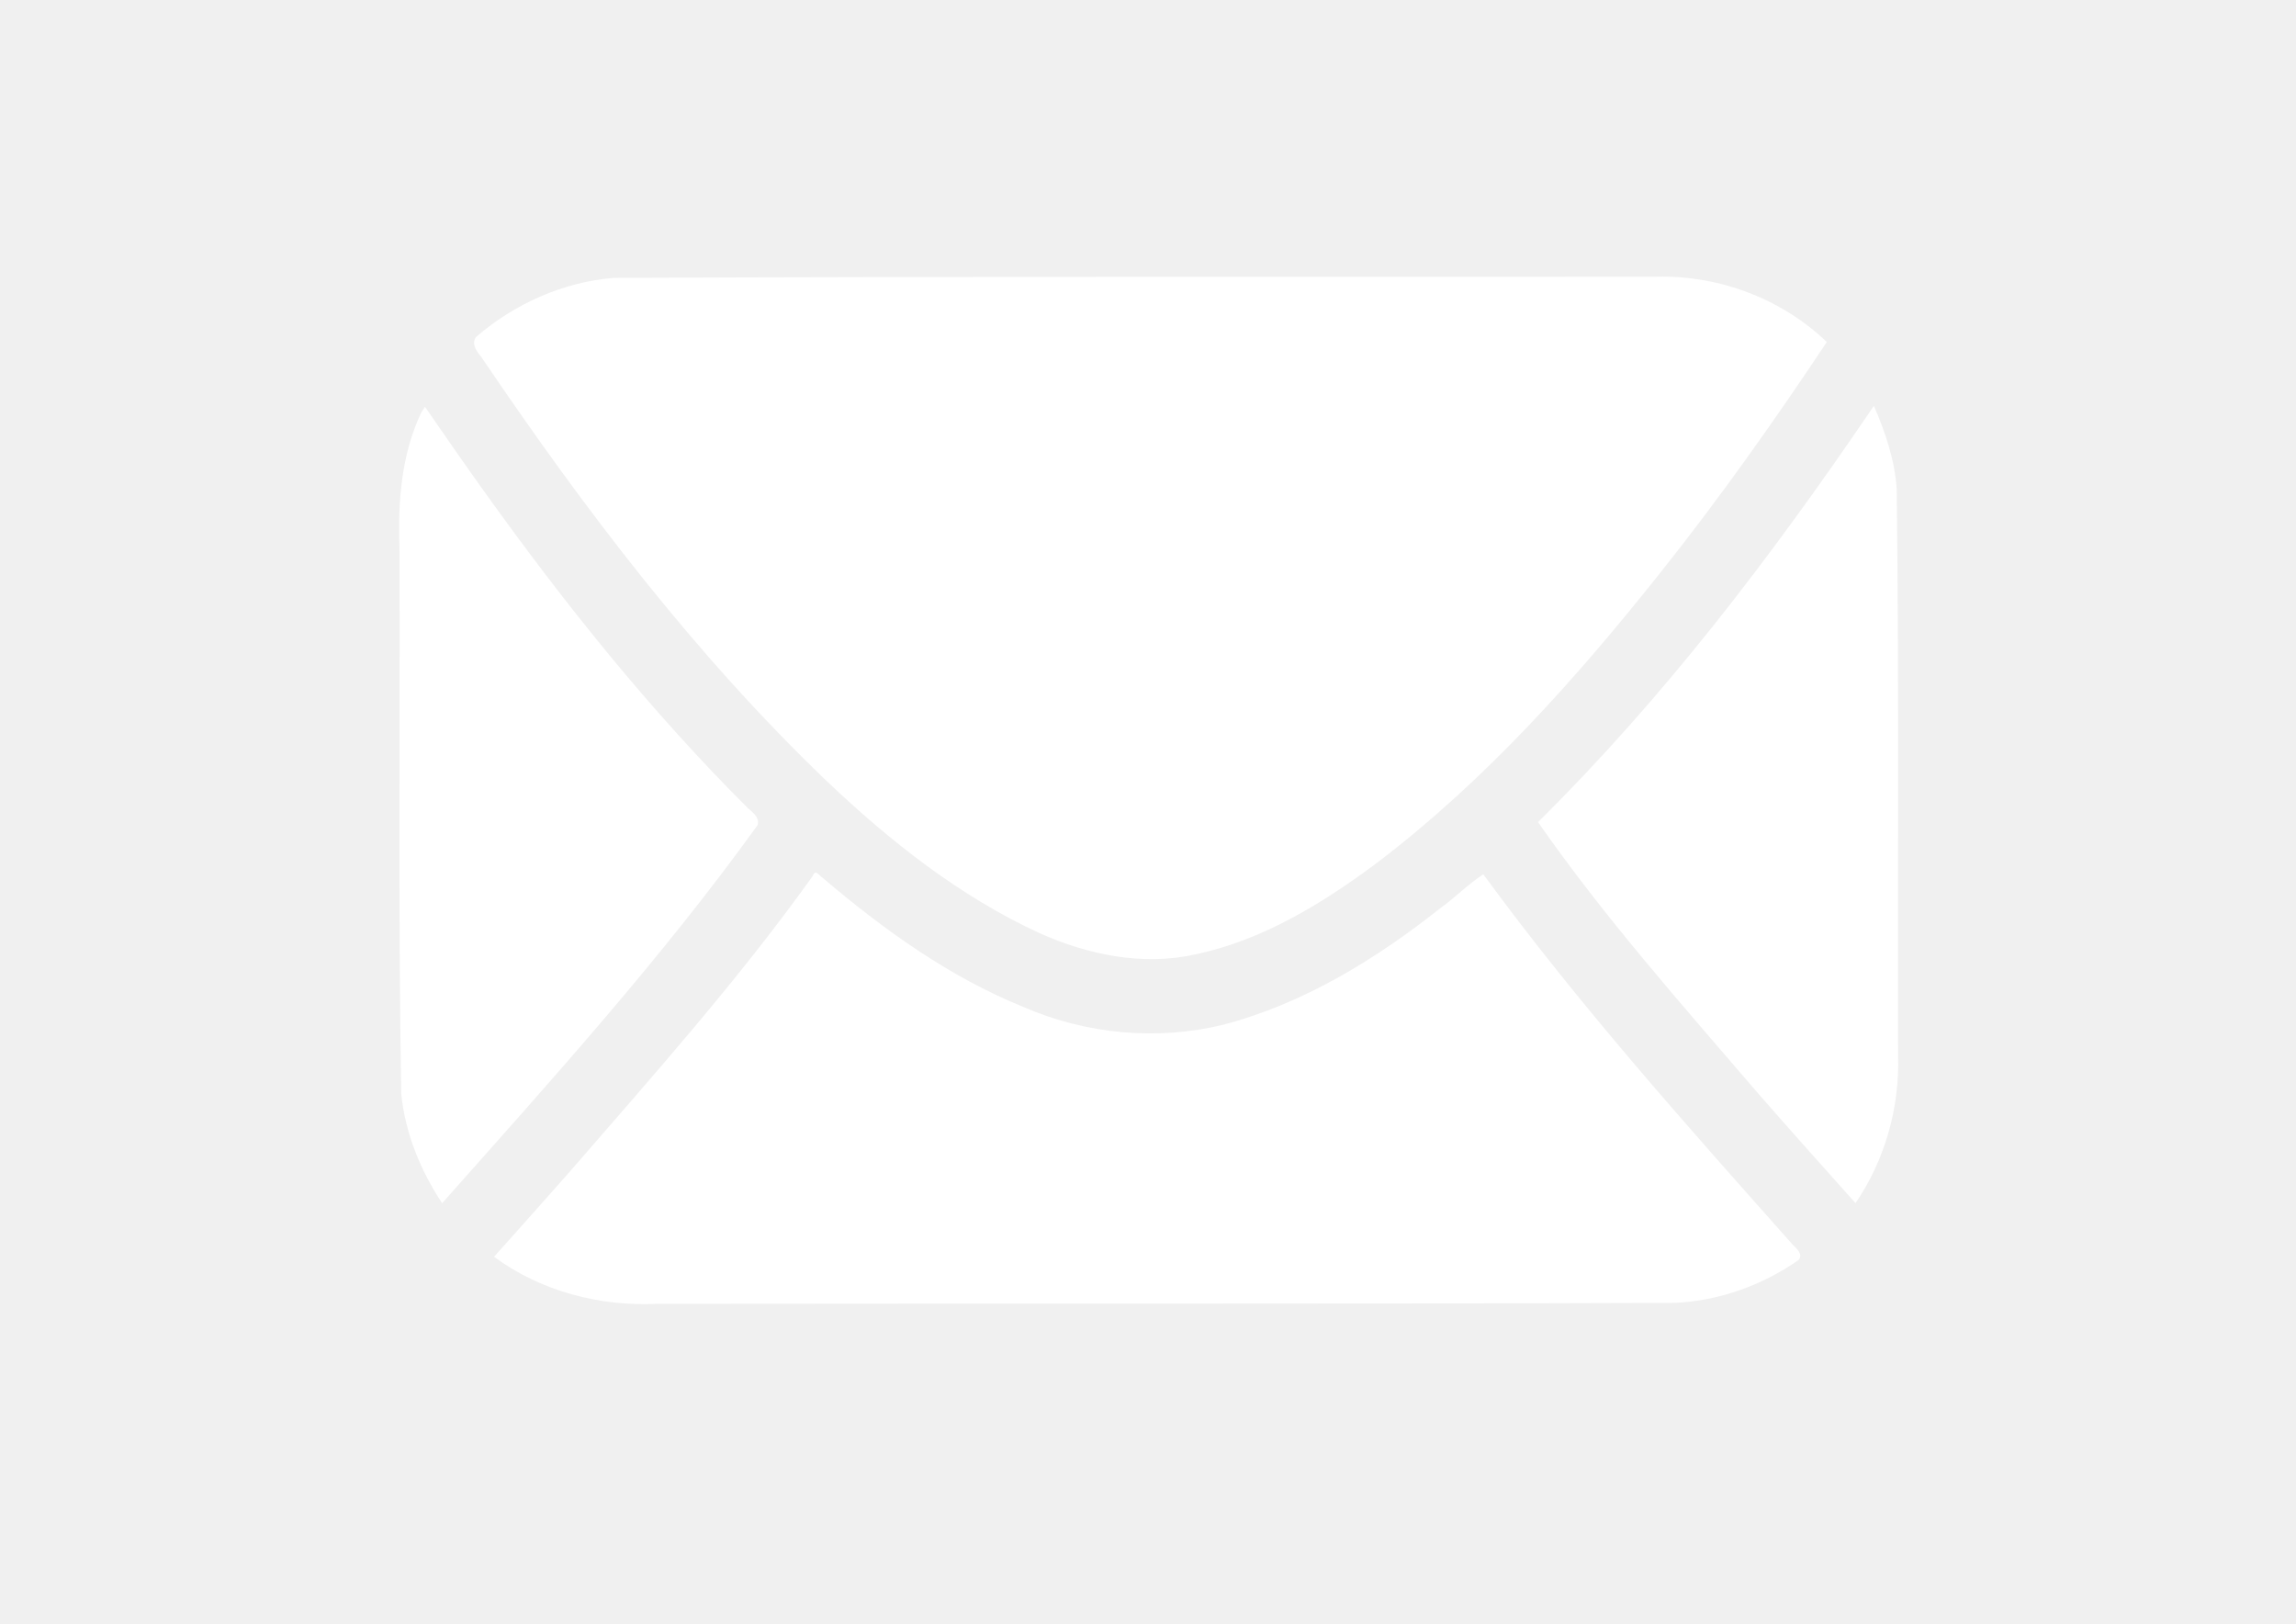
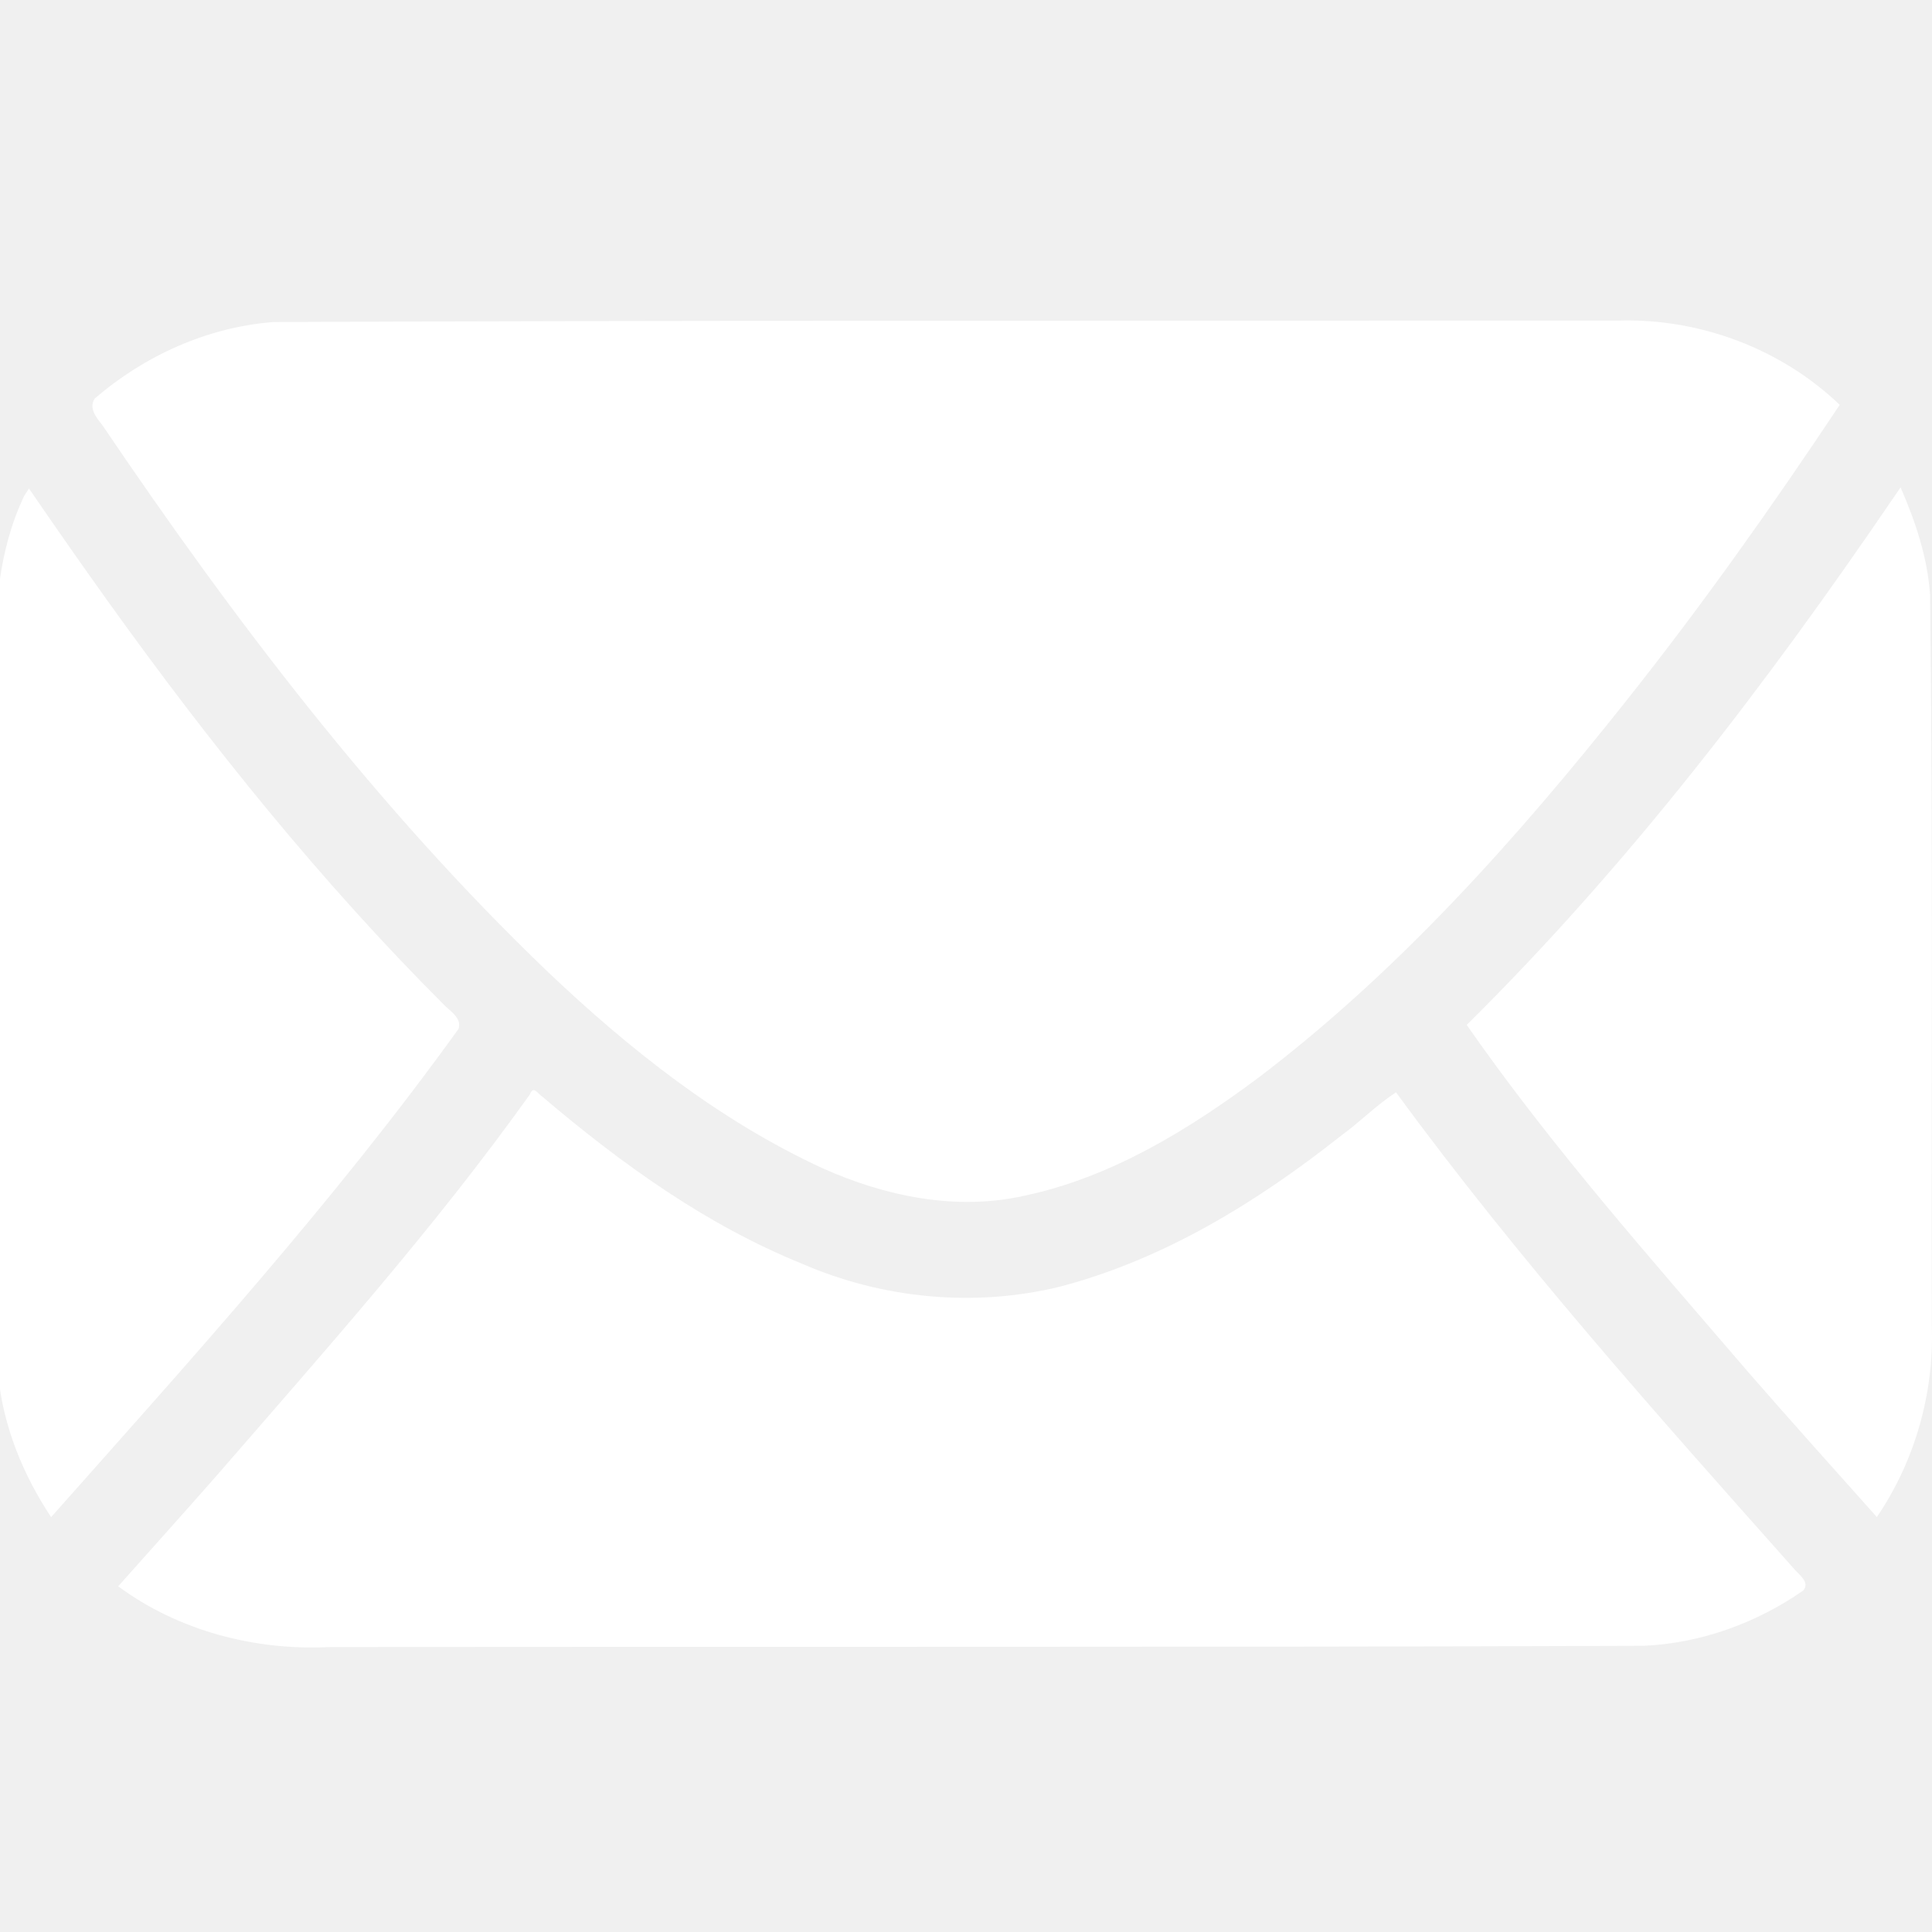
- <svg xmlns="http://www.w3.org/2000/svg" width="297mm" height="210mm" viewBox="0 0 297 210" version="1.1" id="svg1">
+ <svg xmlns="http://www.w3.org/2000/svg" width="200mm" height="200mm" viewBox="0 0 200 200" version="1.1" id="svg1">
  <defs id="defs1">
    <rect x="299.728" y="441.293" width="121.354" height="137.922" id="rect2" />
  </defs>
  <g id="layer1">
-     <path id="rect" style="fill:#ffffff;stroke-width:0.301" d="m 54.487,53.368 c -2.558,5.387 -3.027,11.483 -2.814,17.367 0.09,23.572 -0.177,47.148 0.229,70.716 0.5,5.082 2.485,9.929 5.291,14.165 14.087,-15.873 28.371,-31.641 40.796,-48.884 0.324,-0.993 -0.618,-1.649 -1.249,-2.216 C 84.217,92.03 73.093,78.164 62.824,63.83 60.164,60.122 57.557,56.375 54.975,52.611 c -0.163,0.252 -0.326,0.505 -0.488,0.757 z" />
-     <path id="path26" style="fill:#ffffff;stroke-width:0.301" d="m 105.129,113.297 c -9.573,13.4 -20.555,25.697 -31.325,38.125 -3.28,3.725 -6.586,7.416 -9.893,11.121 6.032,4.455 13.667,6.446 21.114,6.085 43.875,-0.064 87.751,0.037 131.626,-0.127 5.722,-0.246 11.331,-2.279 16.007,-5.541 0.651,-0.762 -0.308,-1.507 -0.801,-2.026 -13.806,-15.532 -27.699,-31.063 -39.983,-47.859 -1.988,1.293 -3.633,2.996 -5.518,4.353 -8.371,6.63 -17.717,12.375 -28.126,15.106 -8.561,2.094 -17.769,1.22 -25.838,-2.296 -9.589,-3.876 -18.082,-9.999 -25.954,-16.684 -0.518,-0.315 -0.933,-1.246 -1.307,-0.258 z" />
-     <path id="path27" style="fill:#ffffff;stroke-width:0.301" d="m 241.769,53.415 c -12.781,18.767 -26.64,36.922 -42.818,52.911 8.558,12.291 18.526,23.499 28.264,34.85 4.222,4.852 8.524,9.63 12.805,14.431 3.817,-5.595 5.744,-12.414 5.505,-19.177 -0.052,-24.396 0.124,-48.794 -0.173,-73.187 -0.258,-3.739 -1.466,-7.333 -2.954,-10.748 -0.209,0.306 -0.419,0.613 -0.628,0.919 z" />
-     <path d="m 214.357,35.791 c -22.488,0.017 -44.976,0.006 -67.463,0.014 -22.488,0.009 -44.975,0.037 -67.463,0.134 -0.823,0.064 -1.641,0.165 -2.452,0.3 -0.812,0.135 -1.617,0.305 -2.414,0.508 -0.797,0.203 -1.585,0.439 -2.363,0.706 -0.778,0.267 -1.544,0.566 -2.299,0.894 -0.755,0.328 -1.497,0.685 -2.225,1.07 -0.728,0.385 -1.441,0.798 -2.137,1.237 -0.697,0.439 -1.377,0.904 -2.039,1.393 -0.662,0.489 -1.304,1.003 -1.927,1.539 -0.083,0.119 -0.143,0.238 -0.183,0.357 -0.04,0.12 -0.06,0.239 -0.064,0.358 -0.007,0.238 0.052,0.475 0.15,0.704 0.098,0.23 0.235,0.452 0.385,0.663 0.149,0.211 0.311,0.41 0.457,0.592 1.648,2.436 3.314,4.862 5.001,7.274 1.687,2.413 3.395,4.812 5.126,7.194 1.732,2.382 3.488,4.747 5.271,7.091 1.783,2.344 3.593,4.667 5.432,6.966 1.84,2.298 3.71,4.572 5.612,6.818 1.903,2.245 3.838,4.462 5.81,6.646 1.971,2.184 3.979,4.336 6.025,6.453 2.046,2.116 4.131,4.196 6.258,6.236 1.026,0.976 2.064,1.941 3.116,2.893 1.052,0.952 2.119,1.89 3.2,2.812 1.081,0.921 2.177,1.826 3.288,2.71 1.112,0.884 2.239,1.748 3.383,2.588 1.144,0.84 2.304,1.657 3.483,2.446 1.178,0.789 2.374,1.552 3.588,2.283 1.214,0.732 2.447,1.434 3.699,2.101 1.252,0.668 2.523,1.301 3.815,1.897 0.782,0.351 1.578,0.681 2.385,0.988 0.807,0.306 1.624,0.589 2.451,0.844 0.827,0.255 1.662,0.483 2.504,0.68 0.842,0.197 1.69,0.365 2.542,0.498 0.852,0.133 1.709,0.232 2.568,0.294 0.859,0.062 1.719,0.087 2.579,0.072 0.86,-0.015 1.719,-0.071 2.576,-0.17 0.857,-0.1 1.711,-0.243 2.561,-0.433 1.088,-0.228 2.162,-0.502 3.221,-0.817 1.059,-0.315 2.103,-0.67 3.133,-1.063 1.03,-0.392 2.047,-0.821 3.049,-1.281 1.003,-0.46 1.992,-0.951 2.968,-1.47 0.976,-0.518 1.94,-1.064 2.891,-1.631 0.951,-0.567 1.89,-1.156 2.816,-1.762 0.927,-0.606 1.841,-1.229 2.745,-1.865 0.903,-0.636 1.796,-1.284 2.677,-1.94 1.754,-1.332 3.473,-2.705 5.16,-4.114 1.687,-1.409 3.342,-2.855 4.968,-4.332 1.626,-1.478 3.222,-2.988 4.791,-4.526 1.569,-1.538 3.112,-3.105 4.63,-4.696 1.518,-1.591 3.012,-3.206 4.484,-4.841 1.472,-1.635 2.923,-3.29 4.354,-4.961 1.431,-1.671 2.843,-3.358 4.239,-5.056 1.396,-1.699 2.775,-3.409 4.14,-5.128 1.903,-2.391 3.772,-4.809 5.611,-7.25 1.839,-2.44 3.647,-4.903 5.429,-7.385 1.782,-2.482 3.538,-4.983 5.272,-7.499 1.734,-2.516 3.445,-5.048 5.137,-7.591 -0.728,-0.698 -1.491,-1.356 -2.285,-1.974 -0.794,-0.617 -1.619,-1.194 -2.469,-1.728 -0.851,-0.534 -1.728,-1.026 -2.626,-1.474 -0.899,-0.448 -1.82,-0.852 -2.758,-1.211 -0.938,-0.359 -1.894,-0.673 -2.862,-0.941 -0.969,-0.268 -1.95,-0.489 -2.94,-0.662 -0.99,-0.173 -1.989,-0.299 -2.991,-0.376 -1.003,-0.077 -2.01,-0.104 -3.016,-0.081 z" style="fill:#ffffff;stroke-width:0.301" id="path1" />
+     <path id="rect" style="fill:#ffffff;stroke-width:0.311" d="m 2.494,51.354 c -2.644,5.569 -3.129,11.87 -2.909,17.953 0.093,24.367 -0.183,48.739 0.236,73.103 0.516,5.254 2.569,10.264 5.47,14.643 C 19.855,140.644 34.621,124.343 47.464,106.519 47.8,105.493 46.826,104.815 46.173,104.228 33.227,91.32 21.728,76.987 11.113,62.169 8.363,58.335 5.668,54.462 2.999,50.572 2.831,50.832 2.663,51.093 2.494,51.354 Z" />
+     <path id="path26" style="fill:#ffffff;stroke-width:0.311" d="m 54.845,113.306 c -9.896,13.853 -21.248,26.564 -32.382,39.411 -3.391,3.851 -6.809,7.667 -10.227,11.496 6.236,4.605 14.128,6.664 21.826,6.291 45.356,-0.066 90.713,0.038 136.068,-0.131 5.915,-0.255 11.714,-2.356 16.547,-5.728 0.673,-0.787 -0.319,-1.558 -0.828,-2.094 -14.272,-16.056 -28.634,-32.111 -41.333,-49.474 -2.055,1.336 -3.756,3.097 -5.704,4.5 -8.654,6.854 -18.315,12.792 -29.076,15.616 -8.85,2.164 -18.369,1.261 -26.71,-2.374 -9.912,-4.007 -18.692,-10.337 -26.83,-17.247 -0.535,-0.325 -0.964,-1.288 -1.352,-0.266 z" />
+     <path id="path27" style="fill:#ffffff;stroke-width:0.311" d="m 196.097,51.402 c -13.212,19.401 -27.539,38.169 -44.263,54.697 8.847,12.706 19.151,24.292 29.218,36.027 4.365,5.016 8.812,9.955 13.237,14.918 3.945,-5.784 5.938,-12.833 5.691,-19.824 -0.054,-25.219 0.128,-50.44 -0.179,-75.657 -0.266,-3.865 -1.516,-7.58 -3.054,-11.11 -0.217,0.317 -0.433,0.633 -0.65,0.95 z" />
+     <path d="m 167.76,33.184 c -23.247,0.018 -46.493,0.006 -69.74,0.015 -23.247,0.009 -46.493,0.039 -69.74,0.139 -0.85,0.066 -1.696,0.17 -2.535,0.31 -0.839,0.14 -1.672,0.316 -2.495,0.525 -0.824,0.21 -1.638,0.454 -2.442,0.73 -0.804,0.276 -1.597,0.585 -2.377,0.924 -0.78,0.339 -1.548,0.708 -2.3,1.106 -0.752,0.398 -1.489,0.825 -2.209,1.279 -0.72,0.454 -1.423,0.935 -2.107,1.44 -0.684,0.506 -1.348,1.037 -1.992,1.591 -0.086,0.123 -0.148,0.246 -0.189,0.369 -0.041,0.124 -0.062,0.247 -0.066,0.37 -0.007,0.246 0.054,0.491 0.155,0.728 0.101,0.237 0.243,0.468 0.398,0.686 0.154,0.218 0.321,0.423 0.473,0.612 1.703,2.518 3.426,5.026 5.17,7.52 1.744,2.494 3.509,4.974 5.299,7.437 1.79,2.463 3.605,4.907 5.448,7.33 1.843,2.423 3.714,4.825 5.616,7.201 1.902,2.376 3.835,4.727 5.802,7.048 1.967,2.321 3.968,4.612 6.006,6.871 2.038,2.258 4.113,4.483 6.228,6.67 2.115,2.187 4.271,4.337 6.47,6.446 1.06,1.009 2.133,2.007 3.221,2.991 1.088,0.984 2.19,1.954 3.308,2.906 1.118,0.953 2.25,1.888 3.399,2.802 1.149,0.914 2.314,1.807 3.497,2.676 1.183,0.869 2.382,1.713 3.6,2.529 1.218,0.816 2.454,1.604 3.709,2.36 1.255,0.757 2.529,1.482 3.824,2.172 1.294,0.69 2.608,1.345 3.943,1.961 0.809,0.363 1.631,0.704 2.465,1.021 0.834,0.317 1.679,0.609 2.534,0.873 0.854,0.264 1.718,0.499 2.588,0.703 0.87,0.204 1.747,0.377 2.628,0.514 0.881,0.138 1.767,0.24 2.654,0.304 0.888,0.064 1.777,0.09 2.666,0.074 0.889,-0.016 1.777,-0.073 2.663,-0.176 0.886,-0.103 1.769,-0.251 2.647,-0.447 1.125,-0.236 2.235,-0.519 3.329,-0.845 1.094,-0.325 2.174,-0.693 3.238,-1.099 1.065,-0.405 2.116,-0.848 3.152,-1.324 1.037,-0.476 2.059,-0.984 3.068,-1.519 1.009,-0.536 2.005,-1.099 2.988,-1.686 0.983,-0.586 1.953,-1.195 2.911,-1.822 0.958,-0.627 1.903,-1.271 2.837,-1.928 0.934,-0.657 1.856,-1.328 2.767,-2.006 1.813,-1.377 3.59,-2.796 5.334,-4.253 1.744,-1.457 3.455,-2.951 5.135,-4.479 1.68,-1.528 3.33,-3.089 4.953,-4.679 1.622,-1.59 3.217,-3.21 4.786,-4.854 1.569,-1.644 3.113,-3.314 4.635,-5.004 1.522,-1.69 3.021,-3.401 4.501,-5.128 1.48,-1.727 2.939,-3.471 4.382,-5.227 1.443,-1.756 2.868,-3.525 4.279,-5.301 1.967,-2.472 3.899,-4.972 5.8,-7.495 1.901,-2.523 3.77,-5.069 5.613,-7.635 1.842,-2.566 3.658,-5.151 5.45,-7.753 1.792,-2.601 3.561,-5.218 5.311,-7.847 -0.753,-0.722 -1.541,-1.402 -2.362,-2.04 -0.821,-0.638 -1.673,-1.234 -2.553,-1.786 -0.879,-0.552 -1.786,-1.06 -2.715,-1.523 -0.929,-0.463 -1.881,-0.881 -2.851,-1.252 -0.97,-0.371 -1.958,-0.696 -2.959,-0.973 -1.001,-0.277 -2.016,-0.505 -3.039,-0.685 -1.023,-0.179 -2.056,-0.309 -3.092,-0.388 -1.037,-0.079 -2.078,-0.107 -3.118,-0.083 z" style="fill:#ffffff;stroke-width:0.311" id="path1" />
  </g>
</svg>
